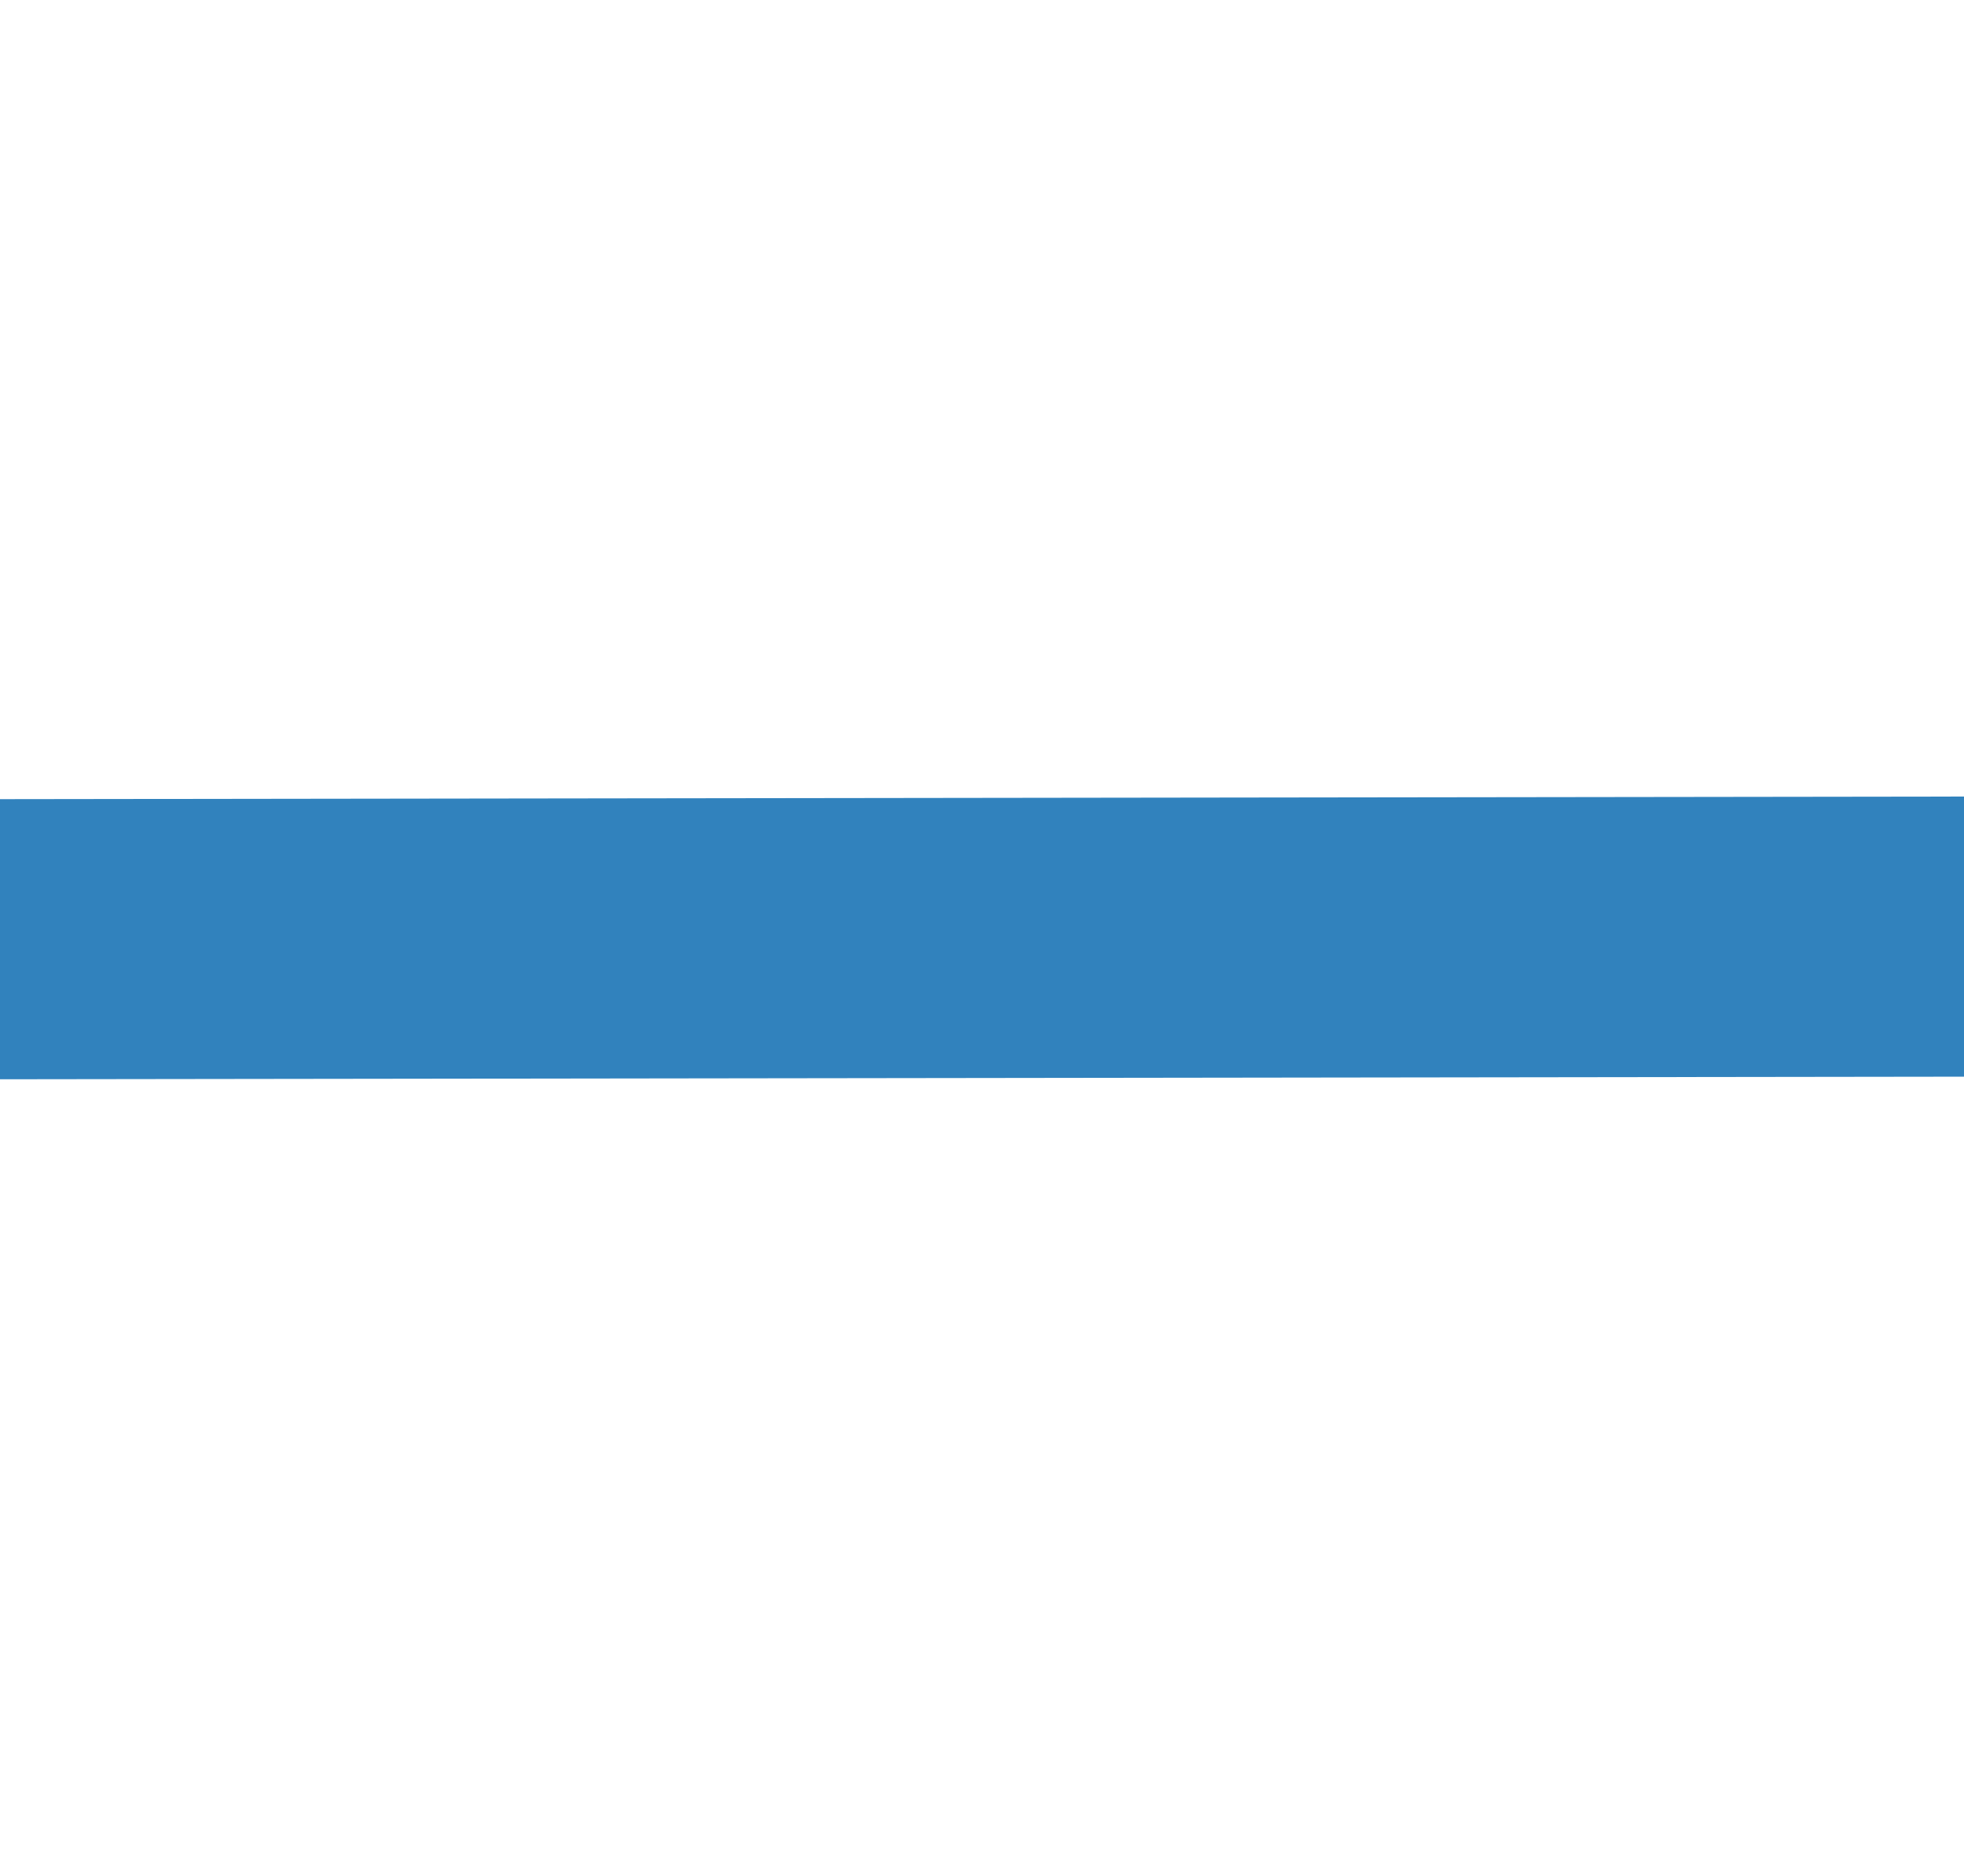
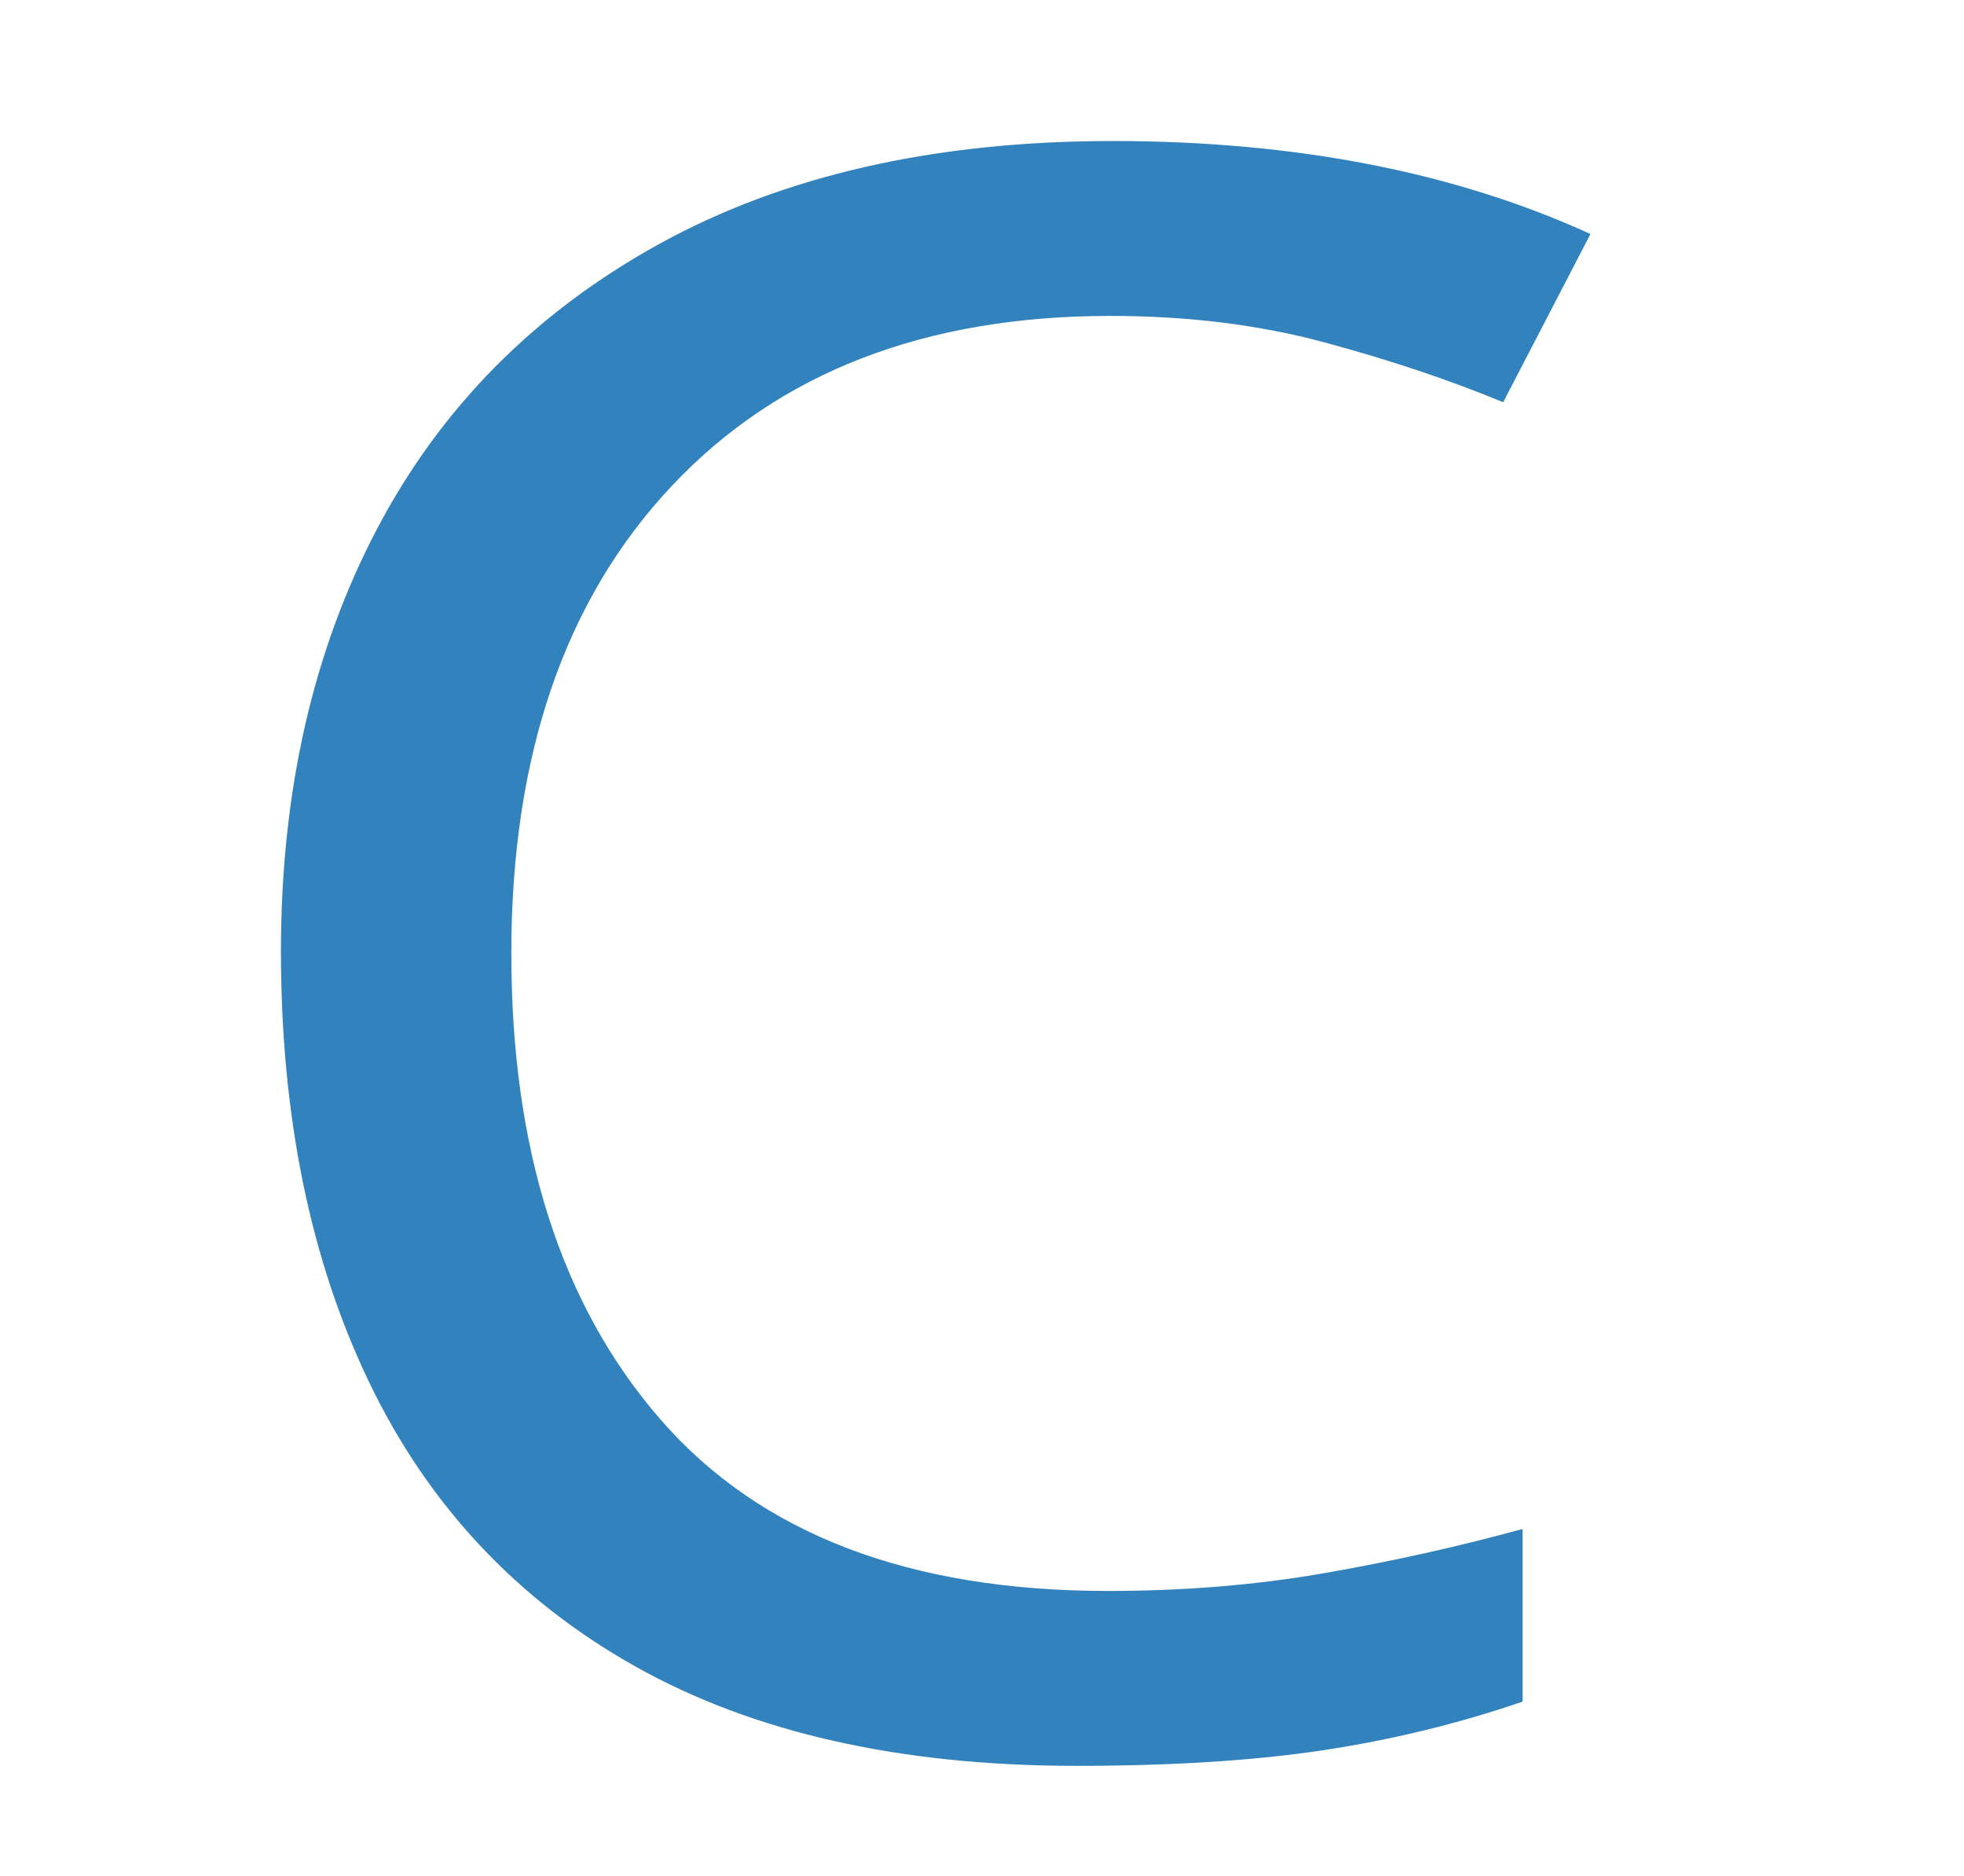
<svg xmlns="http://www.w3.org/2000/svg" width="793.299" height="757.687" id="svg2" version="1.1">
  <defs id="defs4" />
  <g id="layer1" transform="translate(21.65247,-325.1302)">
    <path style="fill:none;stroke:none" id="path2993" d="m 525.714,598.076 c 0,113.613 -76.112,205.714 -170,205.714 -93.888,0 -170,-92.101 -170,-205.714 0,-0.701 0.003,-1.402 0.009,-2.103" />
-     <path style="fill:none;stroke:#3182bd;stroke-width:113.147;stroke-linecap:butt;stroke-linejoin:miter;stroke-miterlimit:4;stroke-opacity:1;stroke-dasharray:none" d="M -214.112,704.755 964.106,703.193" id="path3845" />
+     <text xml:space="preserve" style="font-size:935.86px;font-style:normal;font-weight:normal;line-height:125%;letter-spacing:0px;word-spacing:0px;fill:#3182bd;fill-opacity:1;stroke:none;font-family:Sans" x="30.639" y="1077.485" id="text3871" transform="scale(1.046657,0.9554233)">
+       <tspan x="30.639" y="1077.485" id="tspan3873">
+         <tspan x="30.639" y="1077.485" id="tspan3875">C</tspan>
+       </tspan>
+     </text>
  </g>
</svg>
